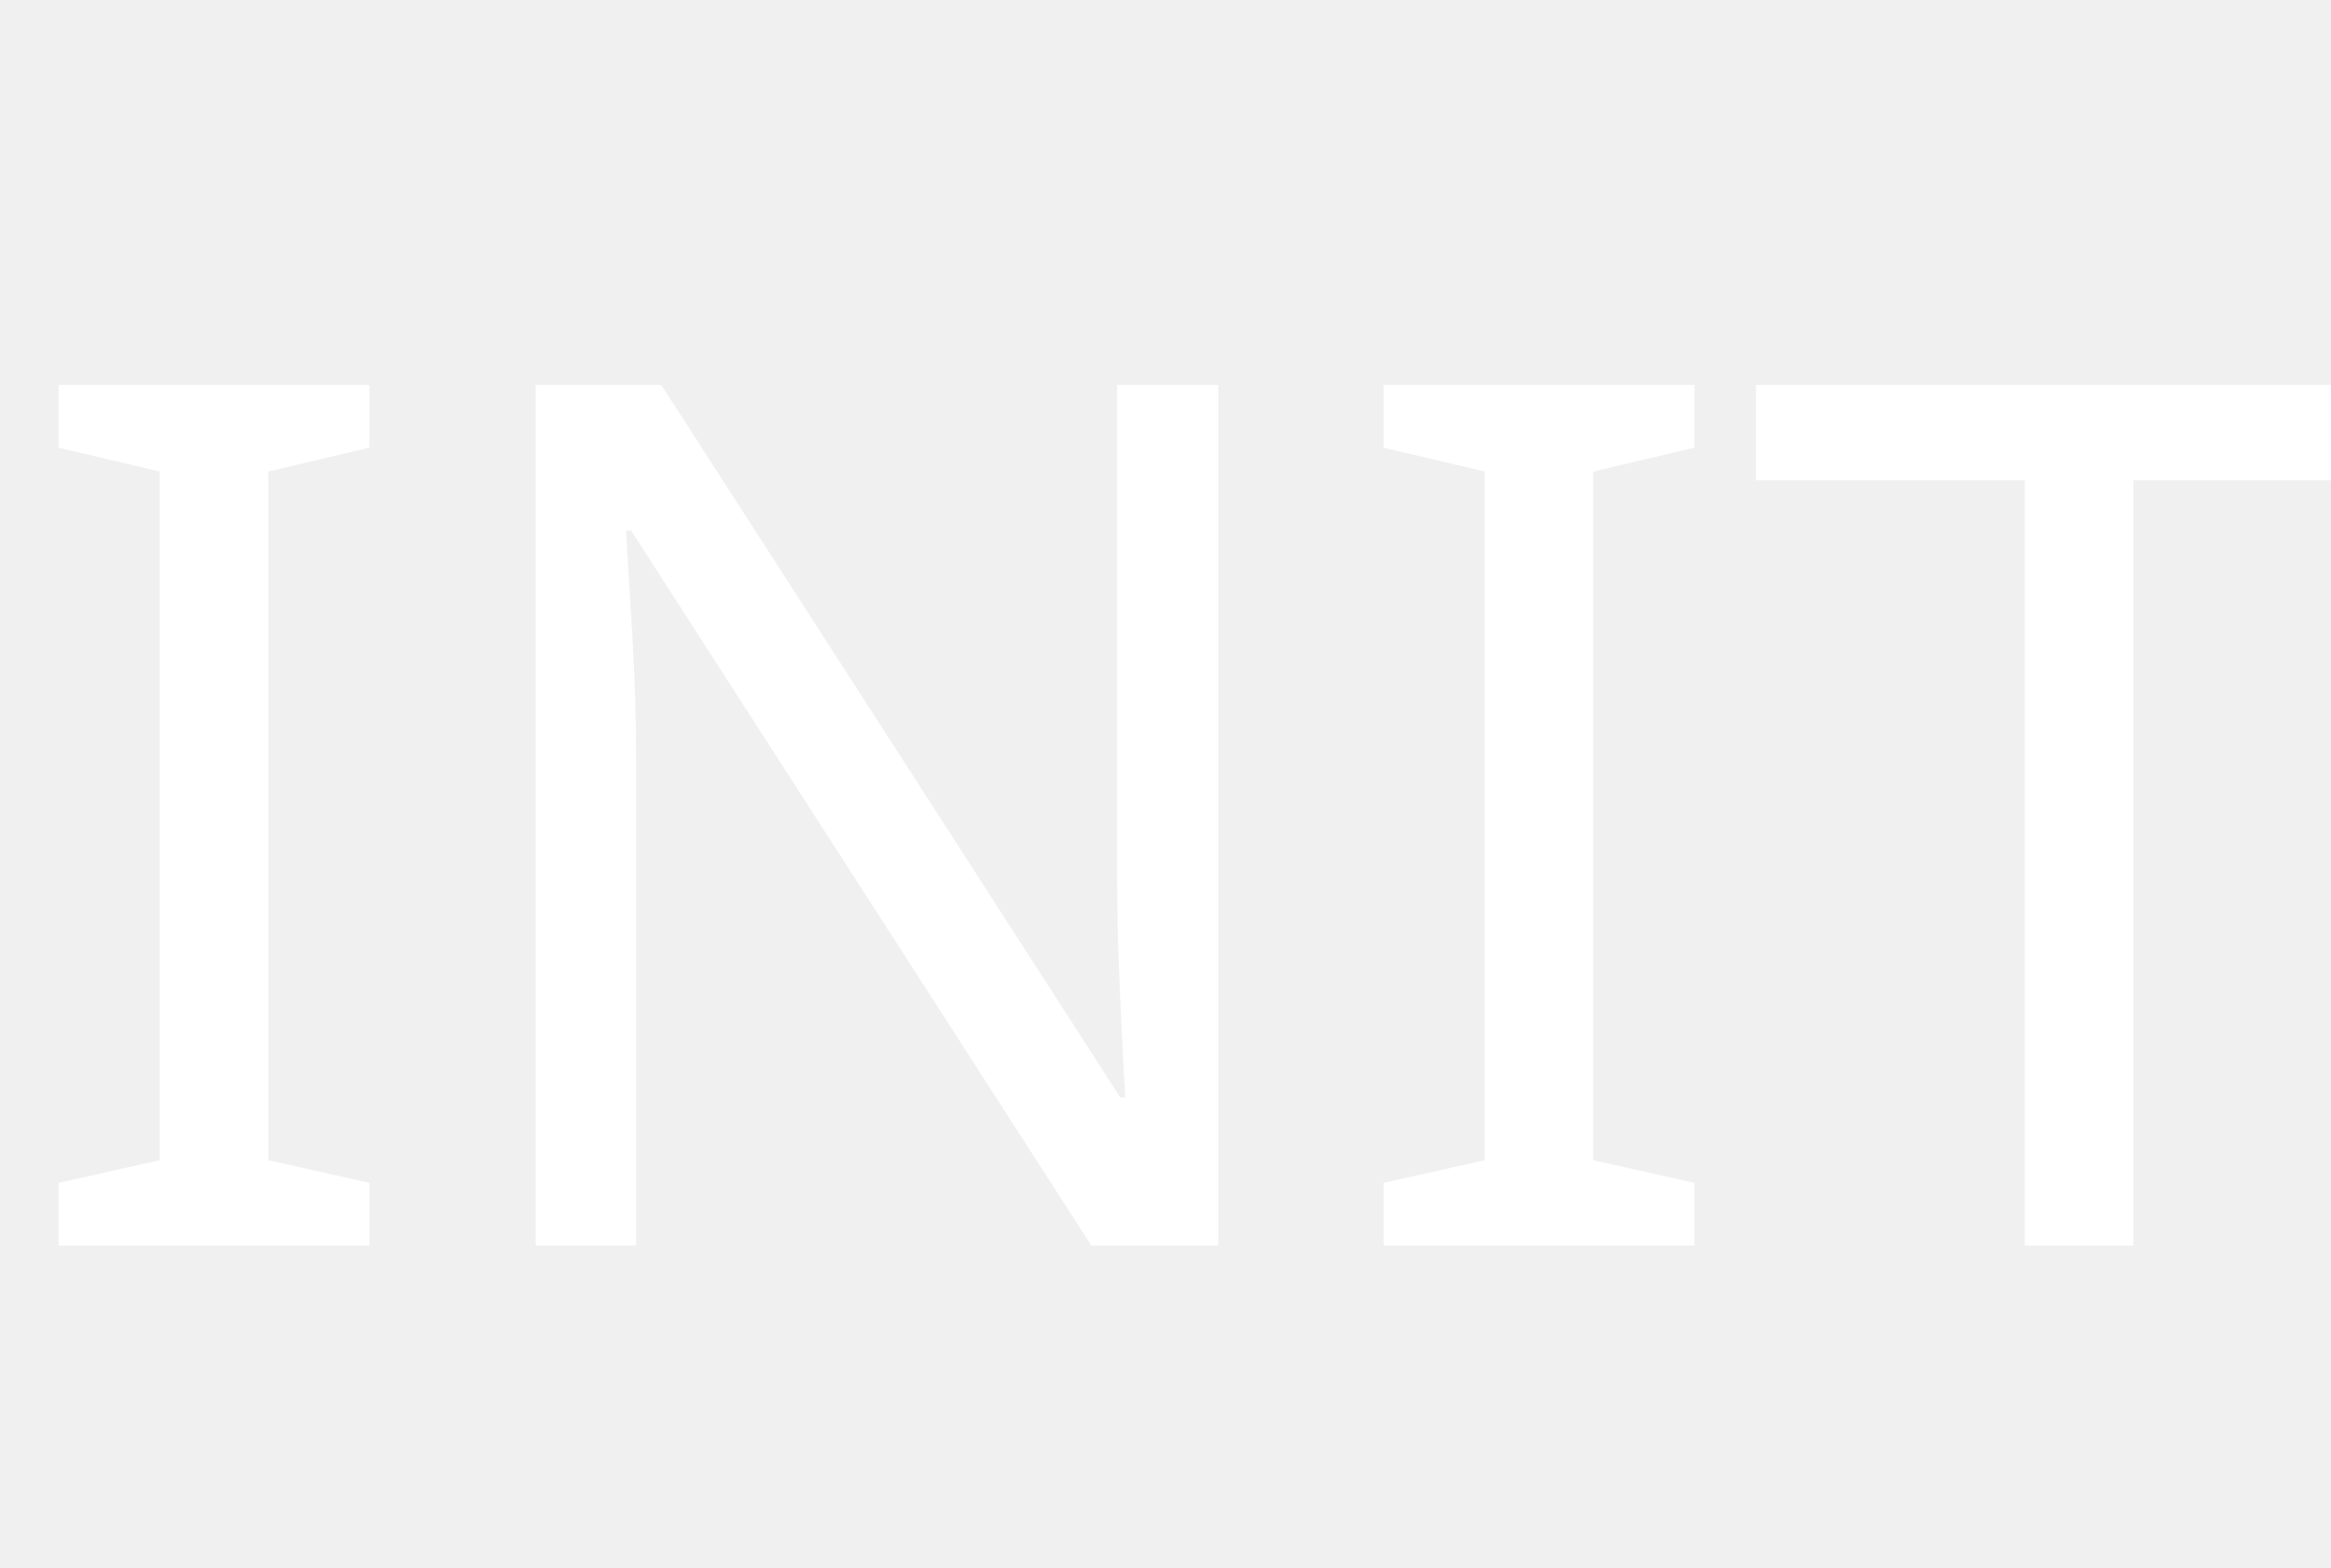
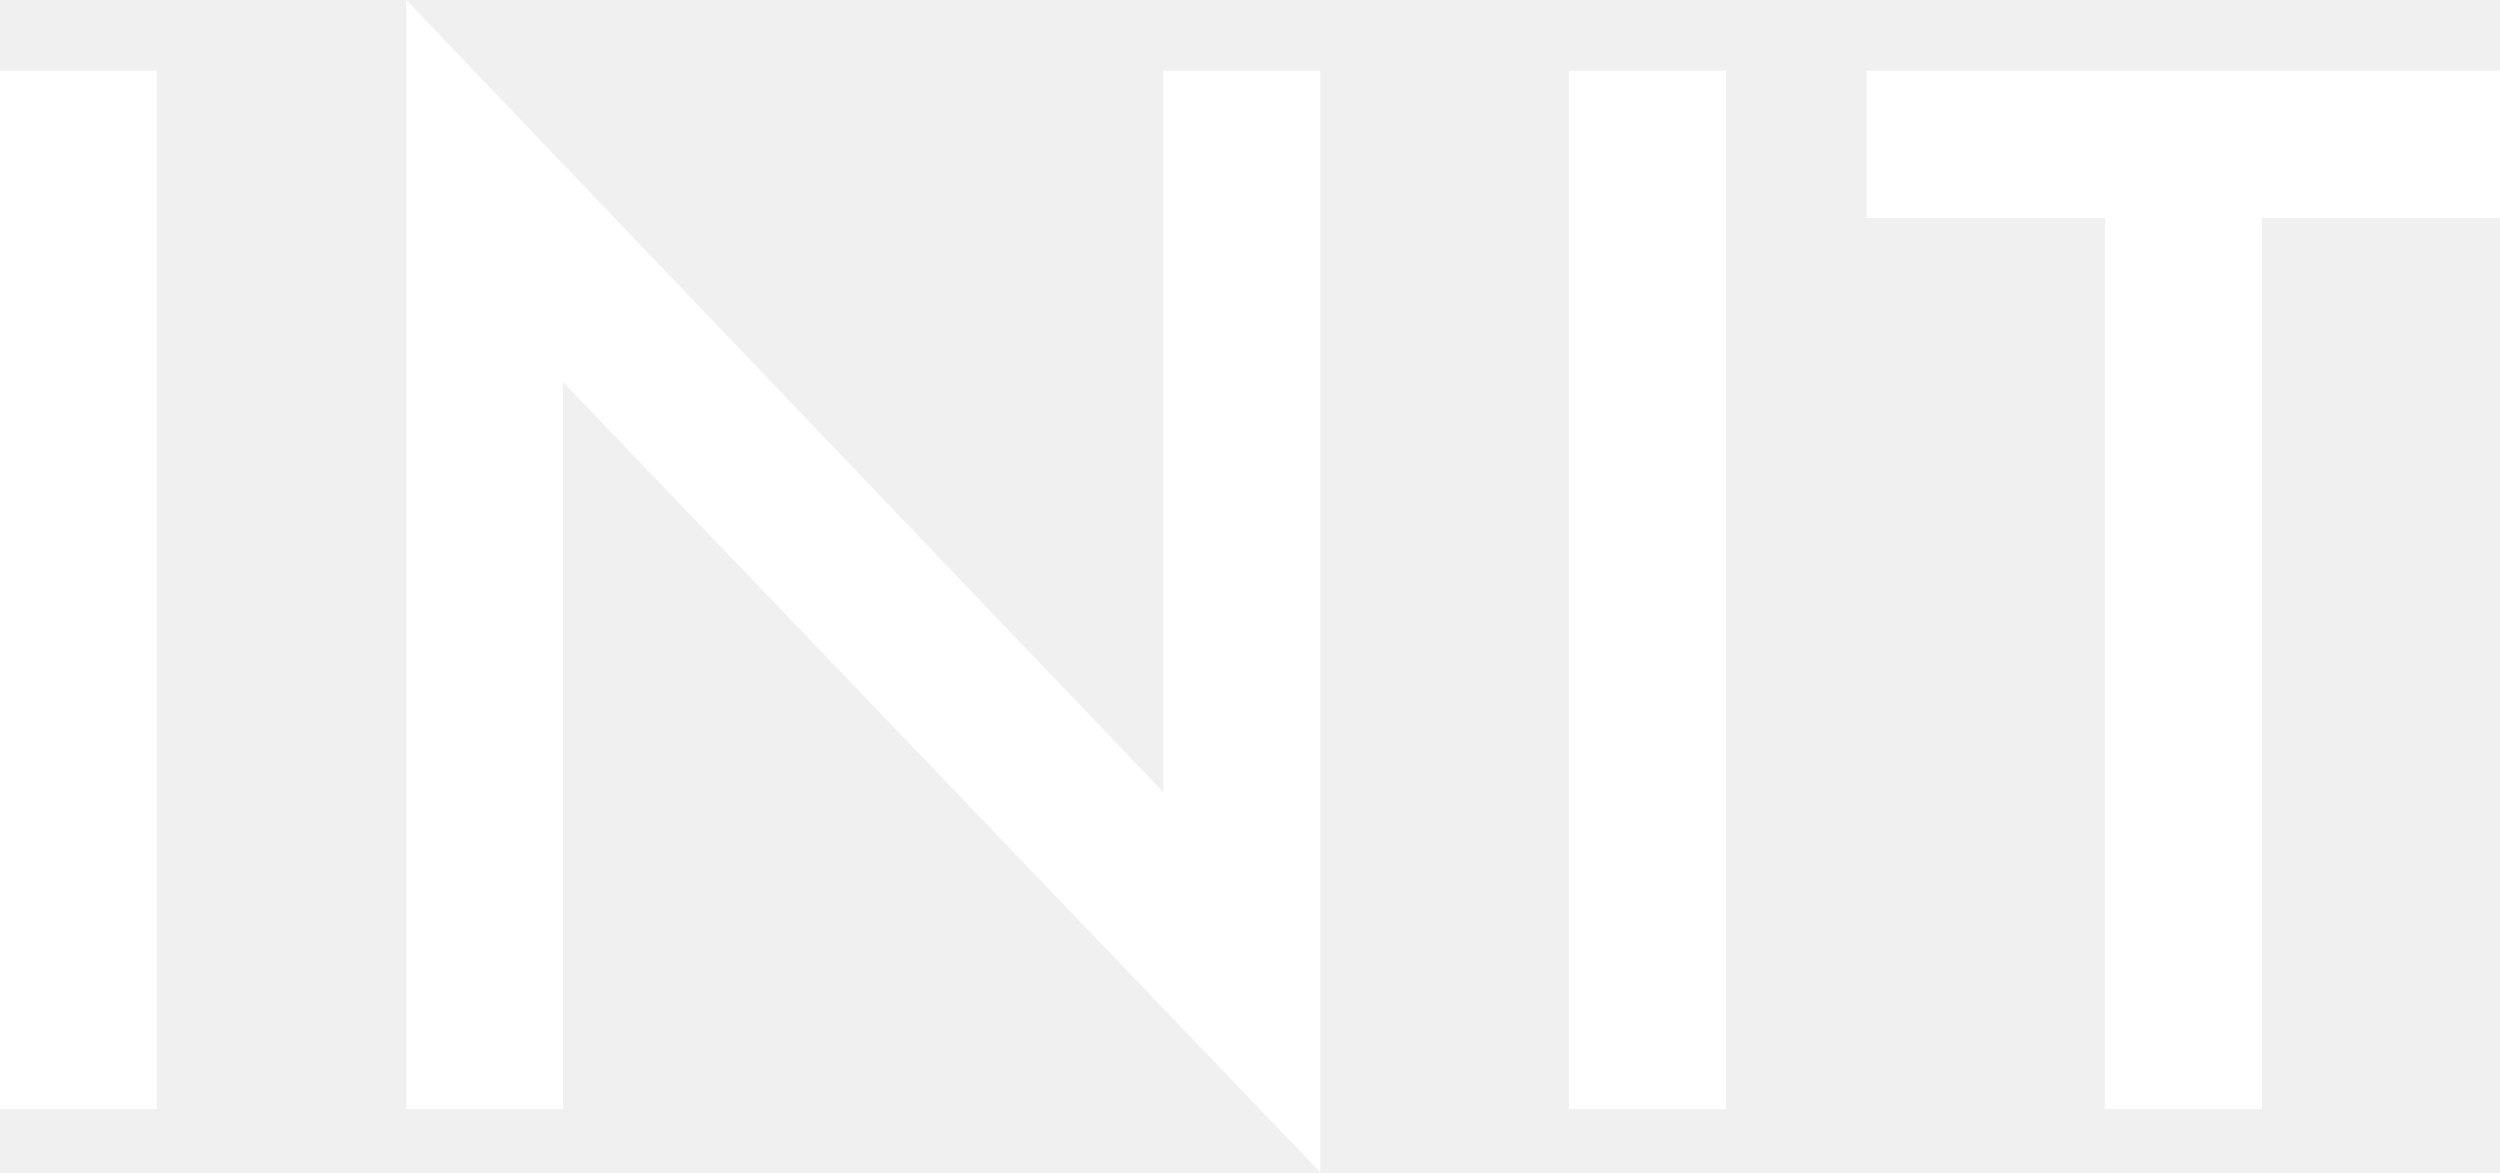
- <svg xmlns="http://www.w3.org/2000/svg" width="58" height="39" viewBox="0 0 58 39">
-   <text id="INIT" transform="translate(29 31)" fill="#fff" font-size="30" font-family="Futura-Medium, Futura" font-weight="500">
-     <tspan x="-28.748" y="0">INIT</tspan>
-   </text>
+ <svg xmlns="http://www.w3.org/2000/svg" width="54.448" height="25.532" viewBox="0 0 54.448 25.532">
+   <path id="パス_166" data-name="パス 166" d="M-22.625-22.617V0h-3.413V-22.617ZM-17.19,0V-24.155L-.7-6.9V-22.617H2.717V1.377L-13.777-15.835V0ZM11.55-22.617V0H8.137V-22.617Zm11.675,3.208V0H19.812V-19.409h-5.2v-3.208h13.8v3.208Z" transform="translate(26.038 24.155)" fill="#fff" />
</svg>
